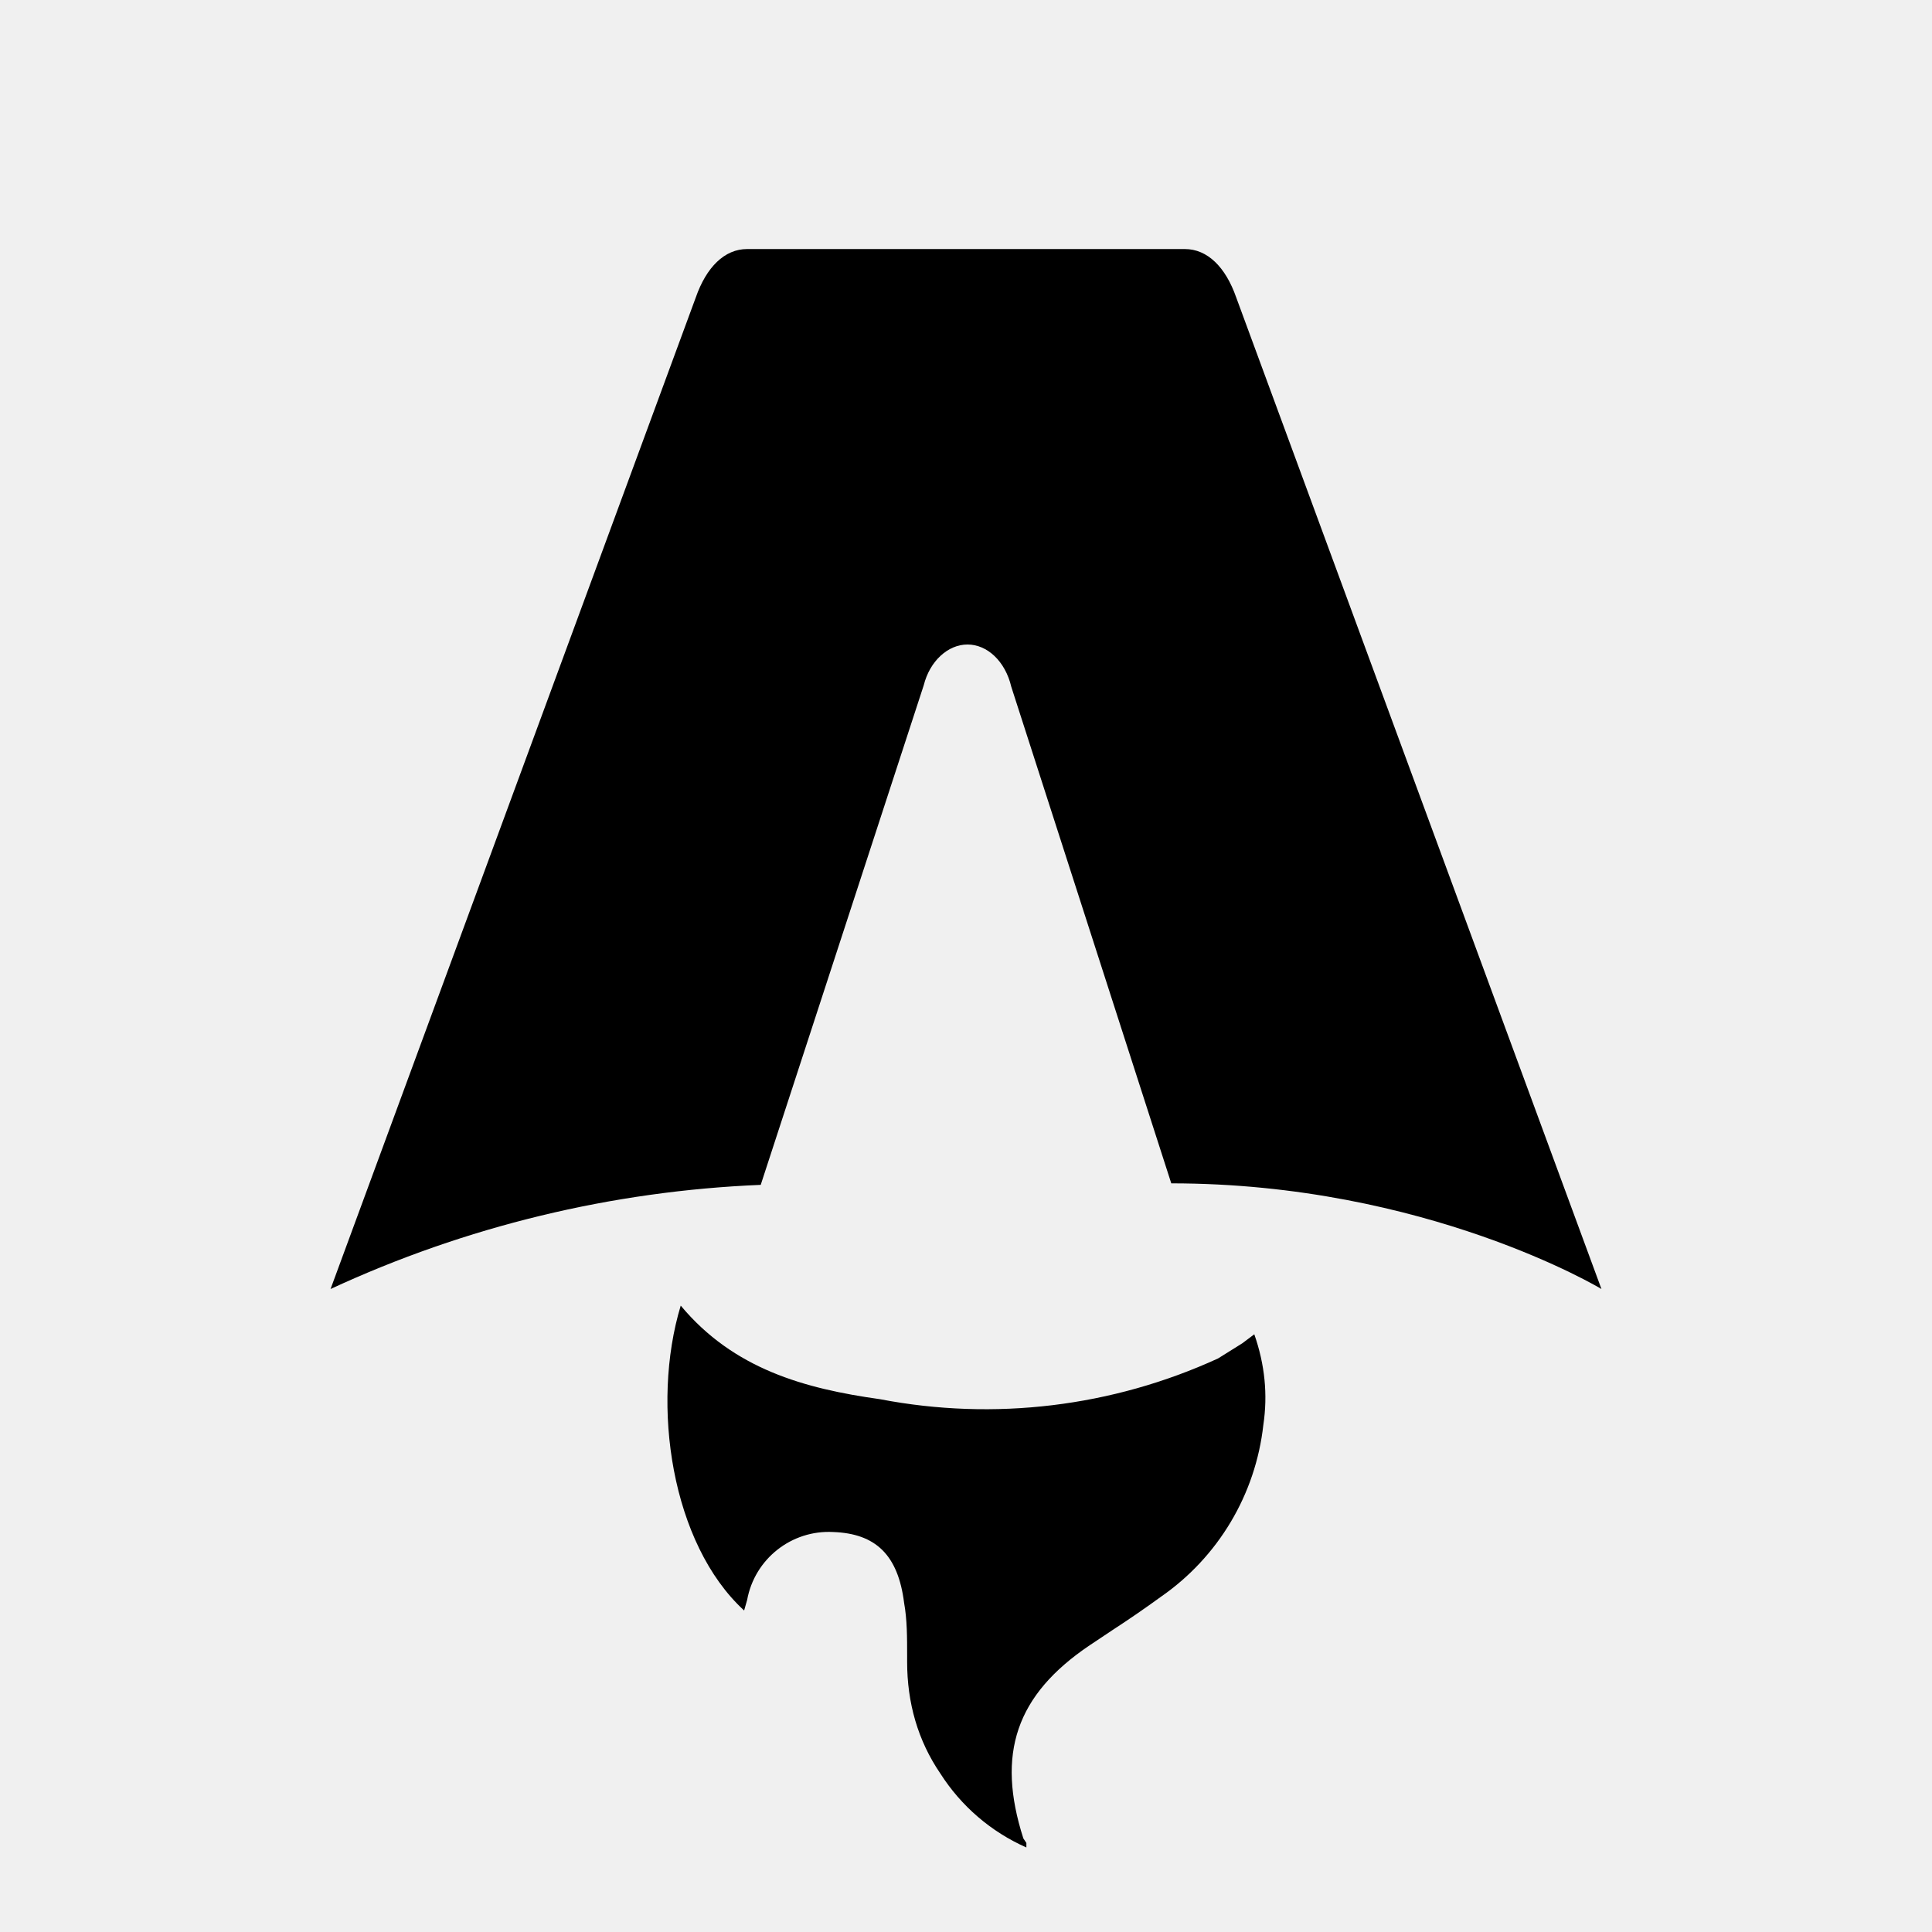
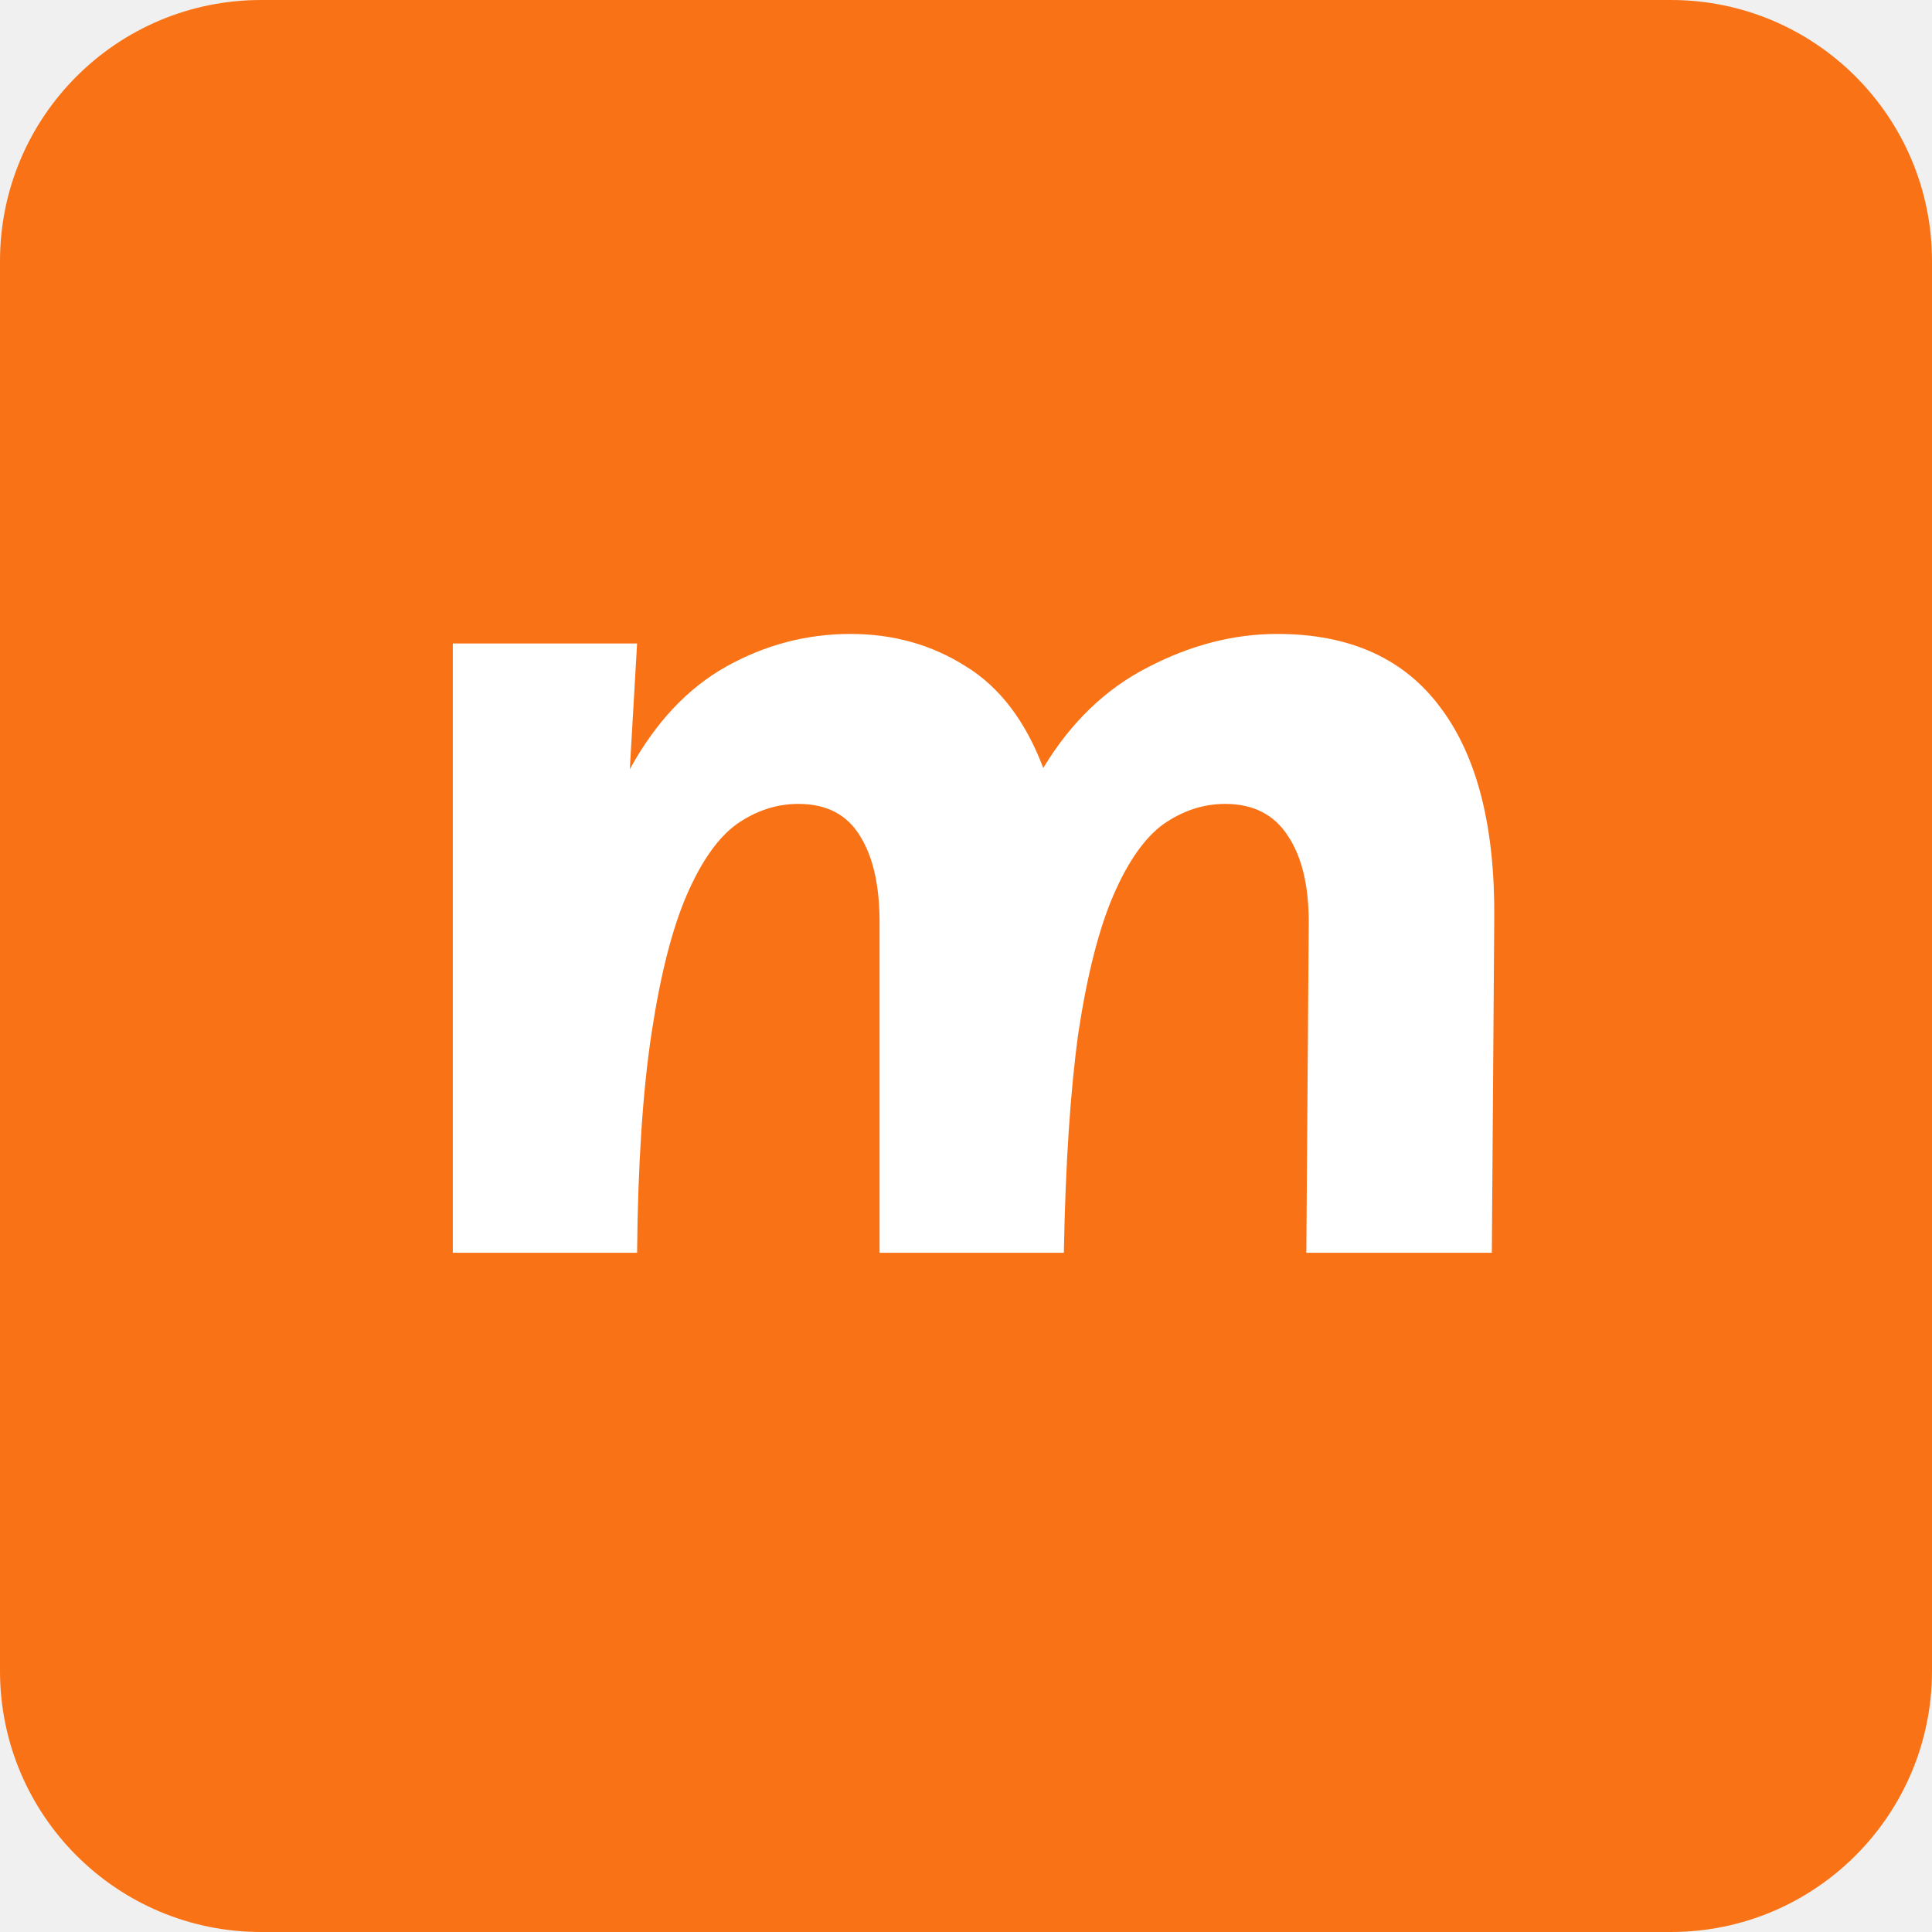
- <svg xmlns="http://www.w3.org/2000/svg" fill="none" viewBox="0 0 128 128">
-   <path d="M50.4 78.5a75.1 75.1 0 0 0-28.5 6.9l24.2-65.7c.7-2 1.9-3.2 3.4-3.2h29c1.5 0 2.7 1.2 3.4 3.2l24.2 65.7s-11.6-7-28.5-7L67 45.5c-.4-1.7-1.6-2.8-2.9-2.8-1.3 0-2.5 1.1-2.9 2.7L50.4 78.5Zm-1.1 28.2Zm-4.2-20.2c-2 6.6-.6 15.8 4.2 20.2a17.5 17.5 0 0 1 .2-.7 5.5 5.5 0 0 1 5.7-4.5c2.8.1 4.3 1.5 4.7 4.7.2 1.1.2 2.3.2 3.5v.4c0 2.7.7 5.2 2.2 7.4a13 13 0 0 0 5.7 4.9v-.3l-.2-.3c-1.8-5.6-.5-9.5 4.4-12.8l1.5-1a73 73 0 0 0 3.2-2.2 16 16 0 0 0 6.8-11.4c.3-2 .1-4-.6-6l-.8.6-1.6 1a37 37 0 0 1-22.4 2.7c-5-.7-9.7-2-13.2-6.2Z" />
+ <svg xmlns="http://www.w3.org/2000/svg" width="128" height="128" viewBox="0 0 128 128" fill="none">
+   <path class="logo-box" d="M0 17.297C0 7.744 7.744 0 17.297 0H110.703C120.256 0 128 7.744 128 17.297V110.703C128 120.256 120.256 128 110.703 128H17.297C7.744 128 0 120.256 0 110.703V17.297Z" />
+   <path d="M30 83V42.634H42.209L41.727 50.961C43.441 47.842 45.583 45.569 48.153 44.141C50.724 42.714 53.455 42 56.346 42C59.184 42 61.728 42.714 63.977 44.141C66.226 45.516 67.94 47.763 69.118 50.882C70.938 47.868 73.241 45.648 76.026 44.221C78.864 42.74 81.729 42 84.62 42C89.44 42 93.054 43.639 95.464 46.917C97.874 50.142 99.052 54.794 98.998 60.874L98.838 83H86.548L86.709 61.112C86.709 58.68 86.254 56.777 85.343 55.402C84.433 53.975 83.041 53.261 81.166 53.261C79.721 53.261 78.355 53.711 77.07 54.609C75.838 55.508 74.74 57.068 73.776 59.288C72.813 61.509 72.036 64.549 71.447 68.408C70.912 72.268 70.59 77.132 70.483 83H58.274V61.112C58.274 58.68 57.846 56.777 56.989 55.402C56.132 53.975 54.767 53.261 52.892 53.261C51.447 53.261 50.081 53.711 48.796 54.609C47.564 55.508 46.466 57.068 45.502 59.288C44.539 61.509 43.762 64.549 43.173 68.408C42.584 72.268 42.263 77.132 42.209 83H30Z" fill="white" />
  <style>
-         path { fill: #000; }
-         @media (prefers-color-scheme: dark) {
-             path { fill: #FFF; }
-         }
-     </style>
+     .logo-box { fill: #F97316; }
+     @media (prefers-color-scheme: dark) {
+         path { fill: #F97316; }
+     }
+ </style>
</svg>
